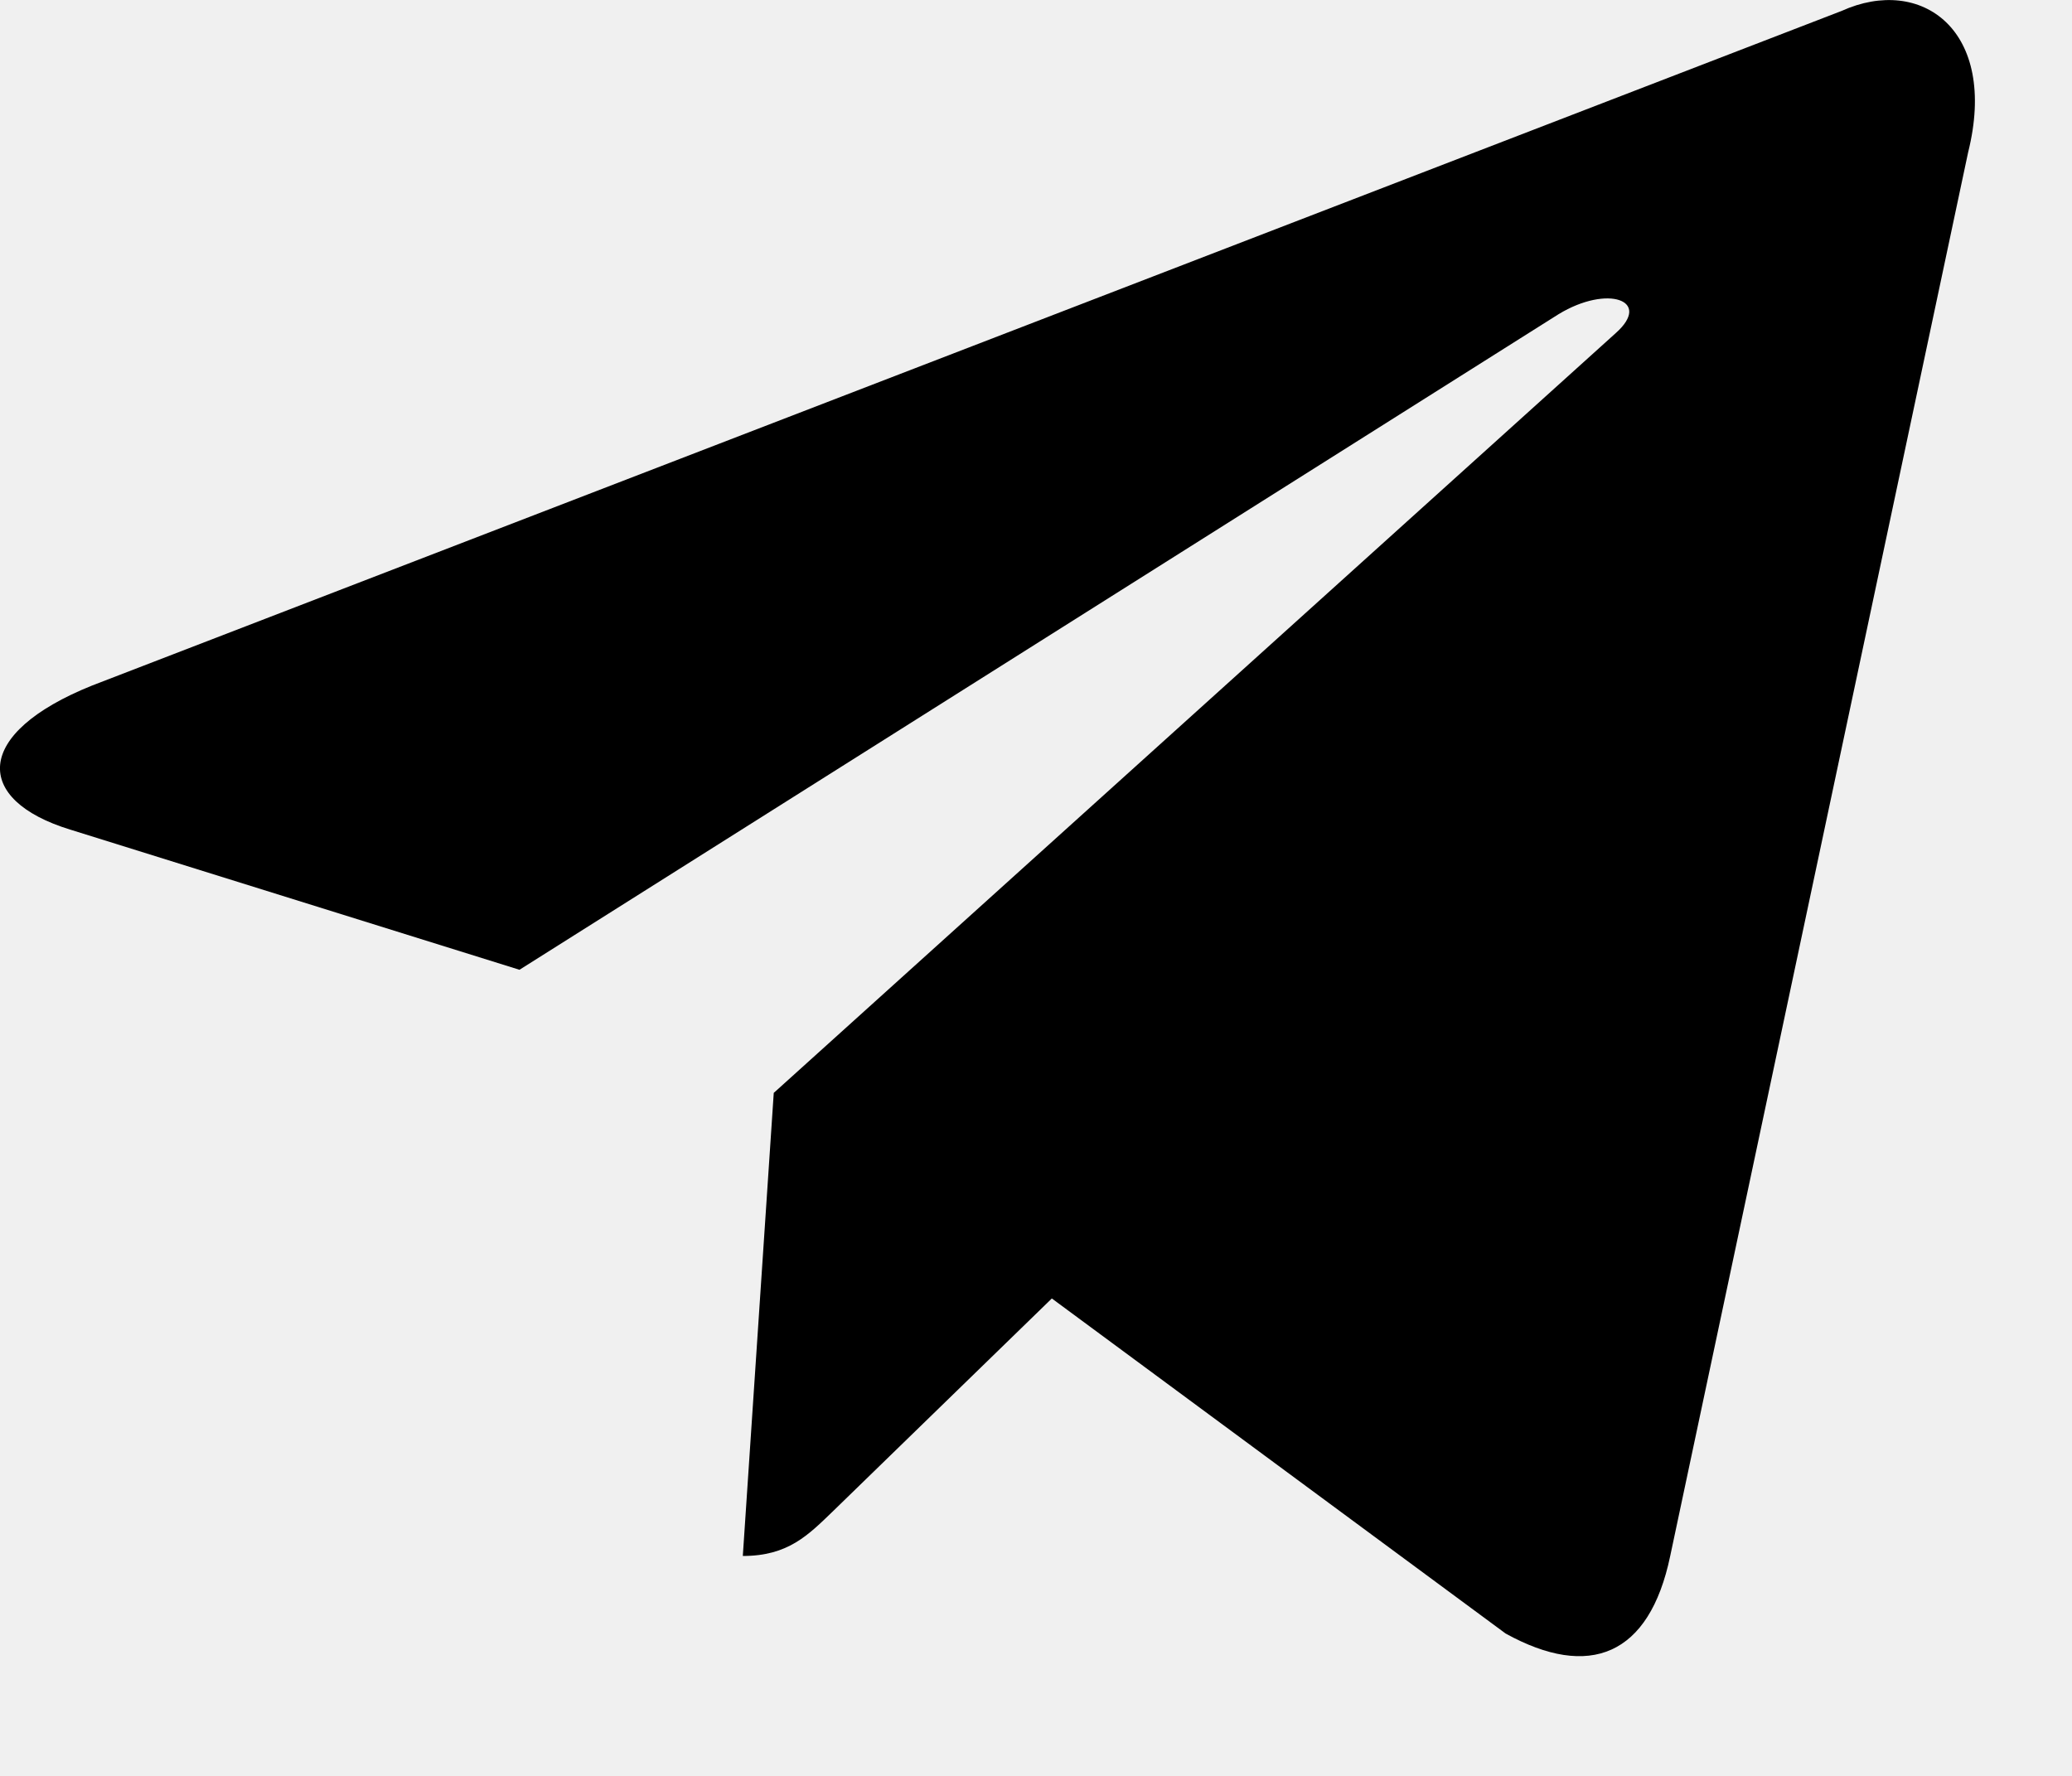
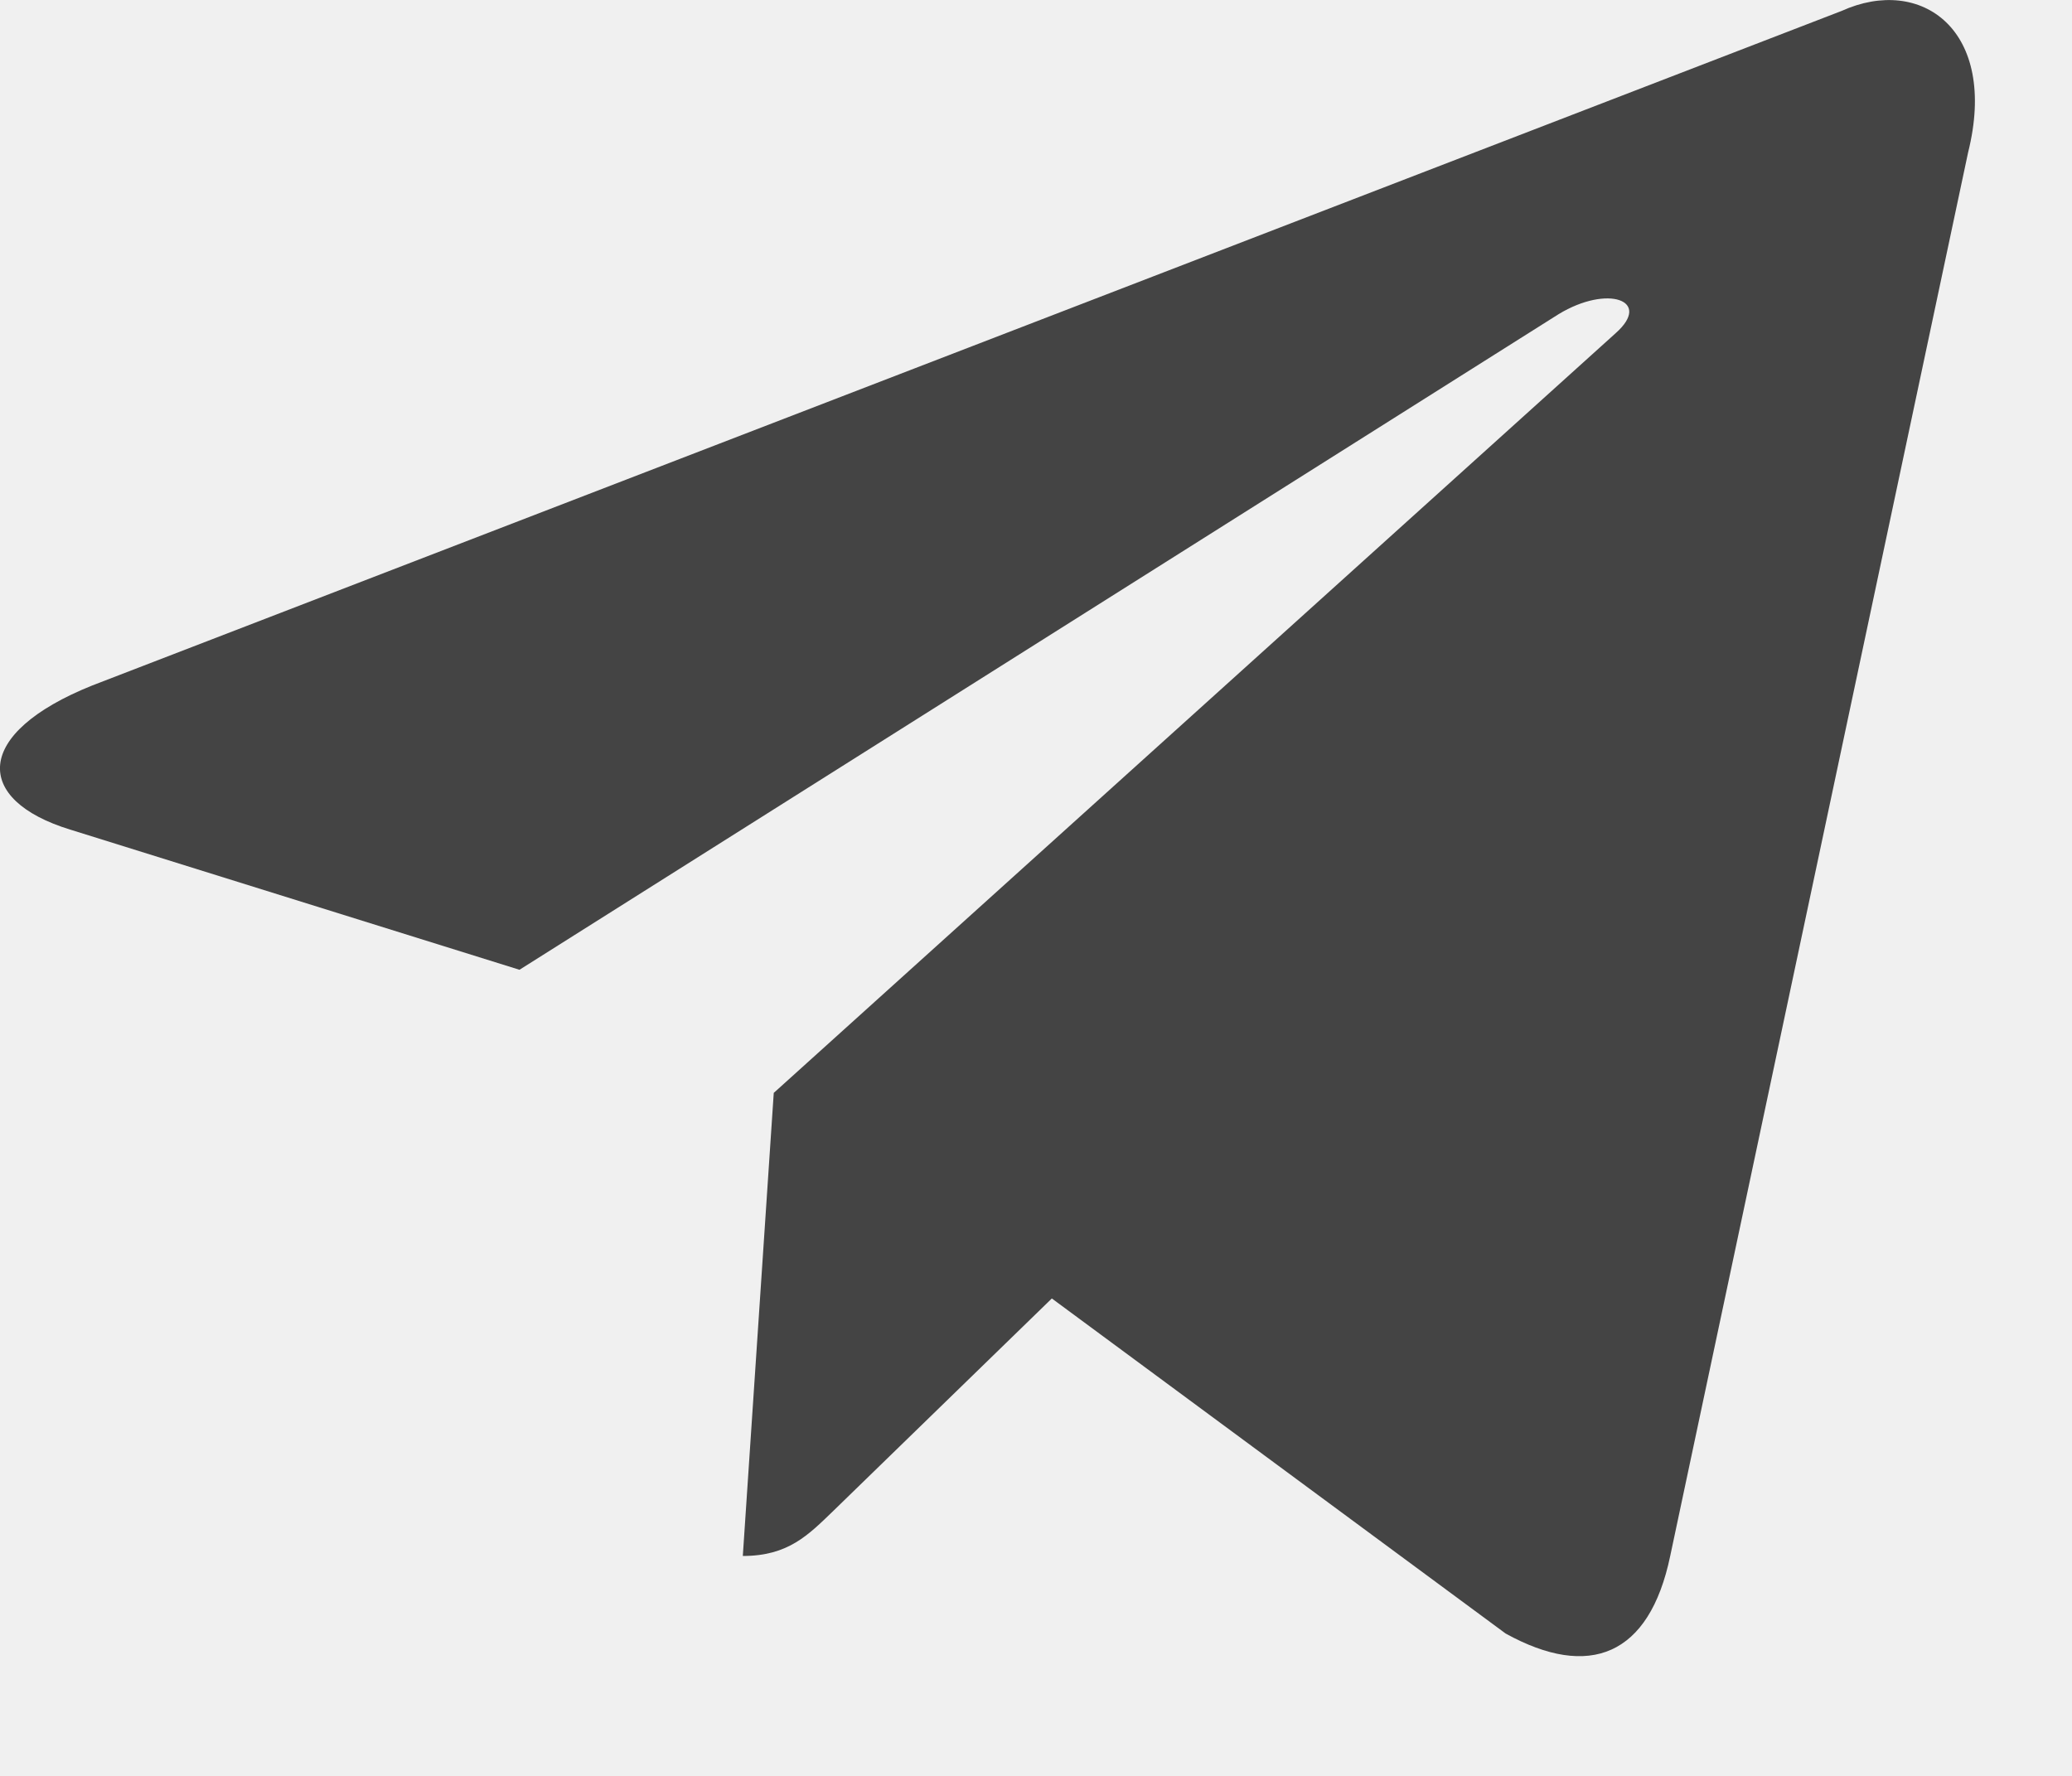
<svg xmlns="http://www.w3.org/2000/svg" width="14" height="12" viewBox="0 0 14 12" fill="none">
-   <g clip-path="url(#clip0_19415_1282)">
-     <path d="M12.443 0.074L0.623 4.632C-0.184 4.956 -0.179 5.406 0.475 5.606L3.51 6.553L10.531 2.123C10.863 1.921 11.166 2.03 10.917 2.251L5.228 7.385H5.227L5.228 7.386L5.019 10.514C5.326 10.514 5.461 10.373 5.633 10.207L7.107 8.774L10.173 11.038C10.738 11.35 11.144 11.19 11.285 10.515L13.298 1.03C13.504 0.204 12.982 -0.17 12.443 0.074Z" fill="black" />
+   <g clip-path="url(#clip0_19415_1334)">
+     <path d="M12.443 0.074L0.623 4.632C-0.184 4.956 -0.179 5.406 0.475 5.606L3.51 6.553L10.531 2.123C10.863 1.921 11.166 2.03 10.917 2.251L5.228 7.385H5.227L5.228 7.386L5.019 10.514C5.326 10.514 5.461 10.373 5.633 10.207L7.107 8.774L10.173 11.038C10.738 11.35 11.144 11.19 11.285 10.515L13.298 1.03C13.504 0.204 12.982 -0.17 12.443 0.074Z" fill="#444444" />
  </g>
  <defs>
-     <clipPath id="clip0_19415_1282">
+     <clipPath id="clip0_19415_1334">
      <rect width="14" height="12" fill="white" />
    </clipPath>
  </defs>
</svg>
